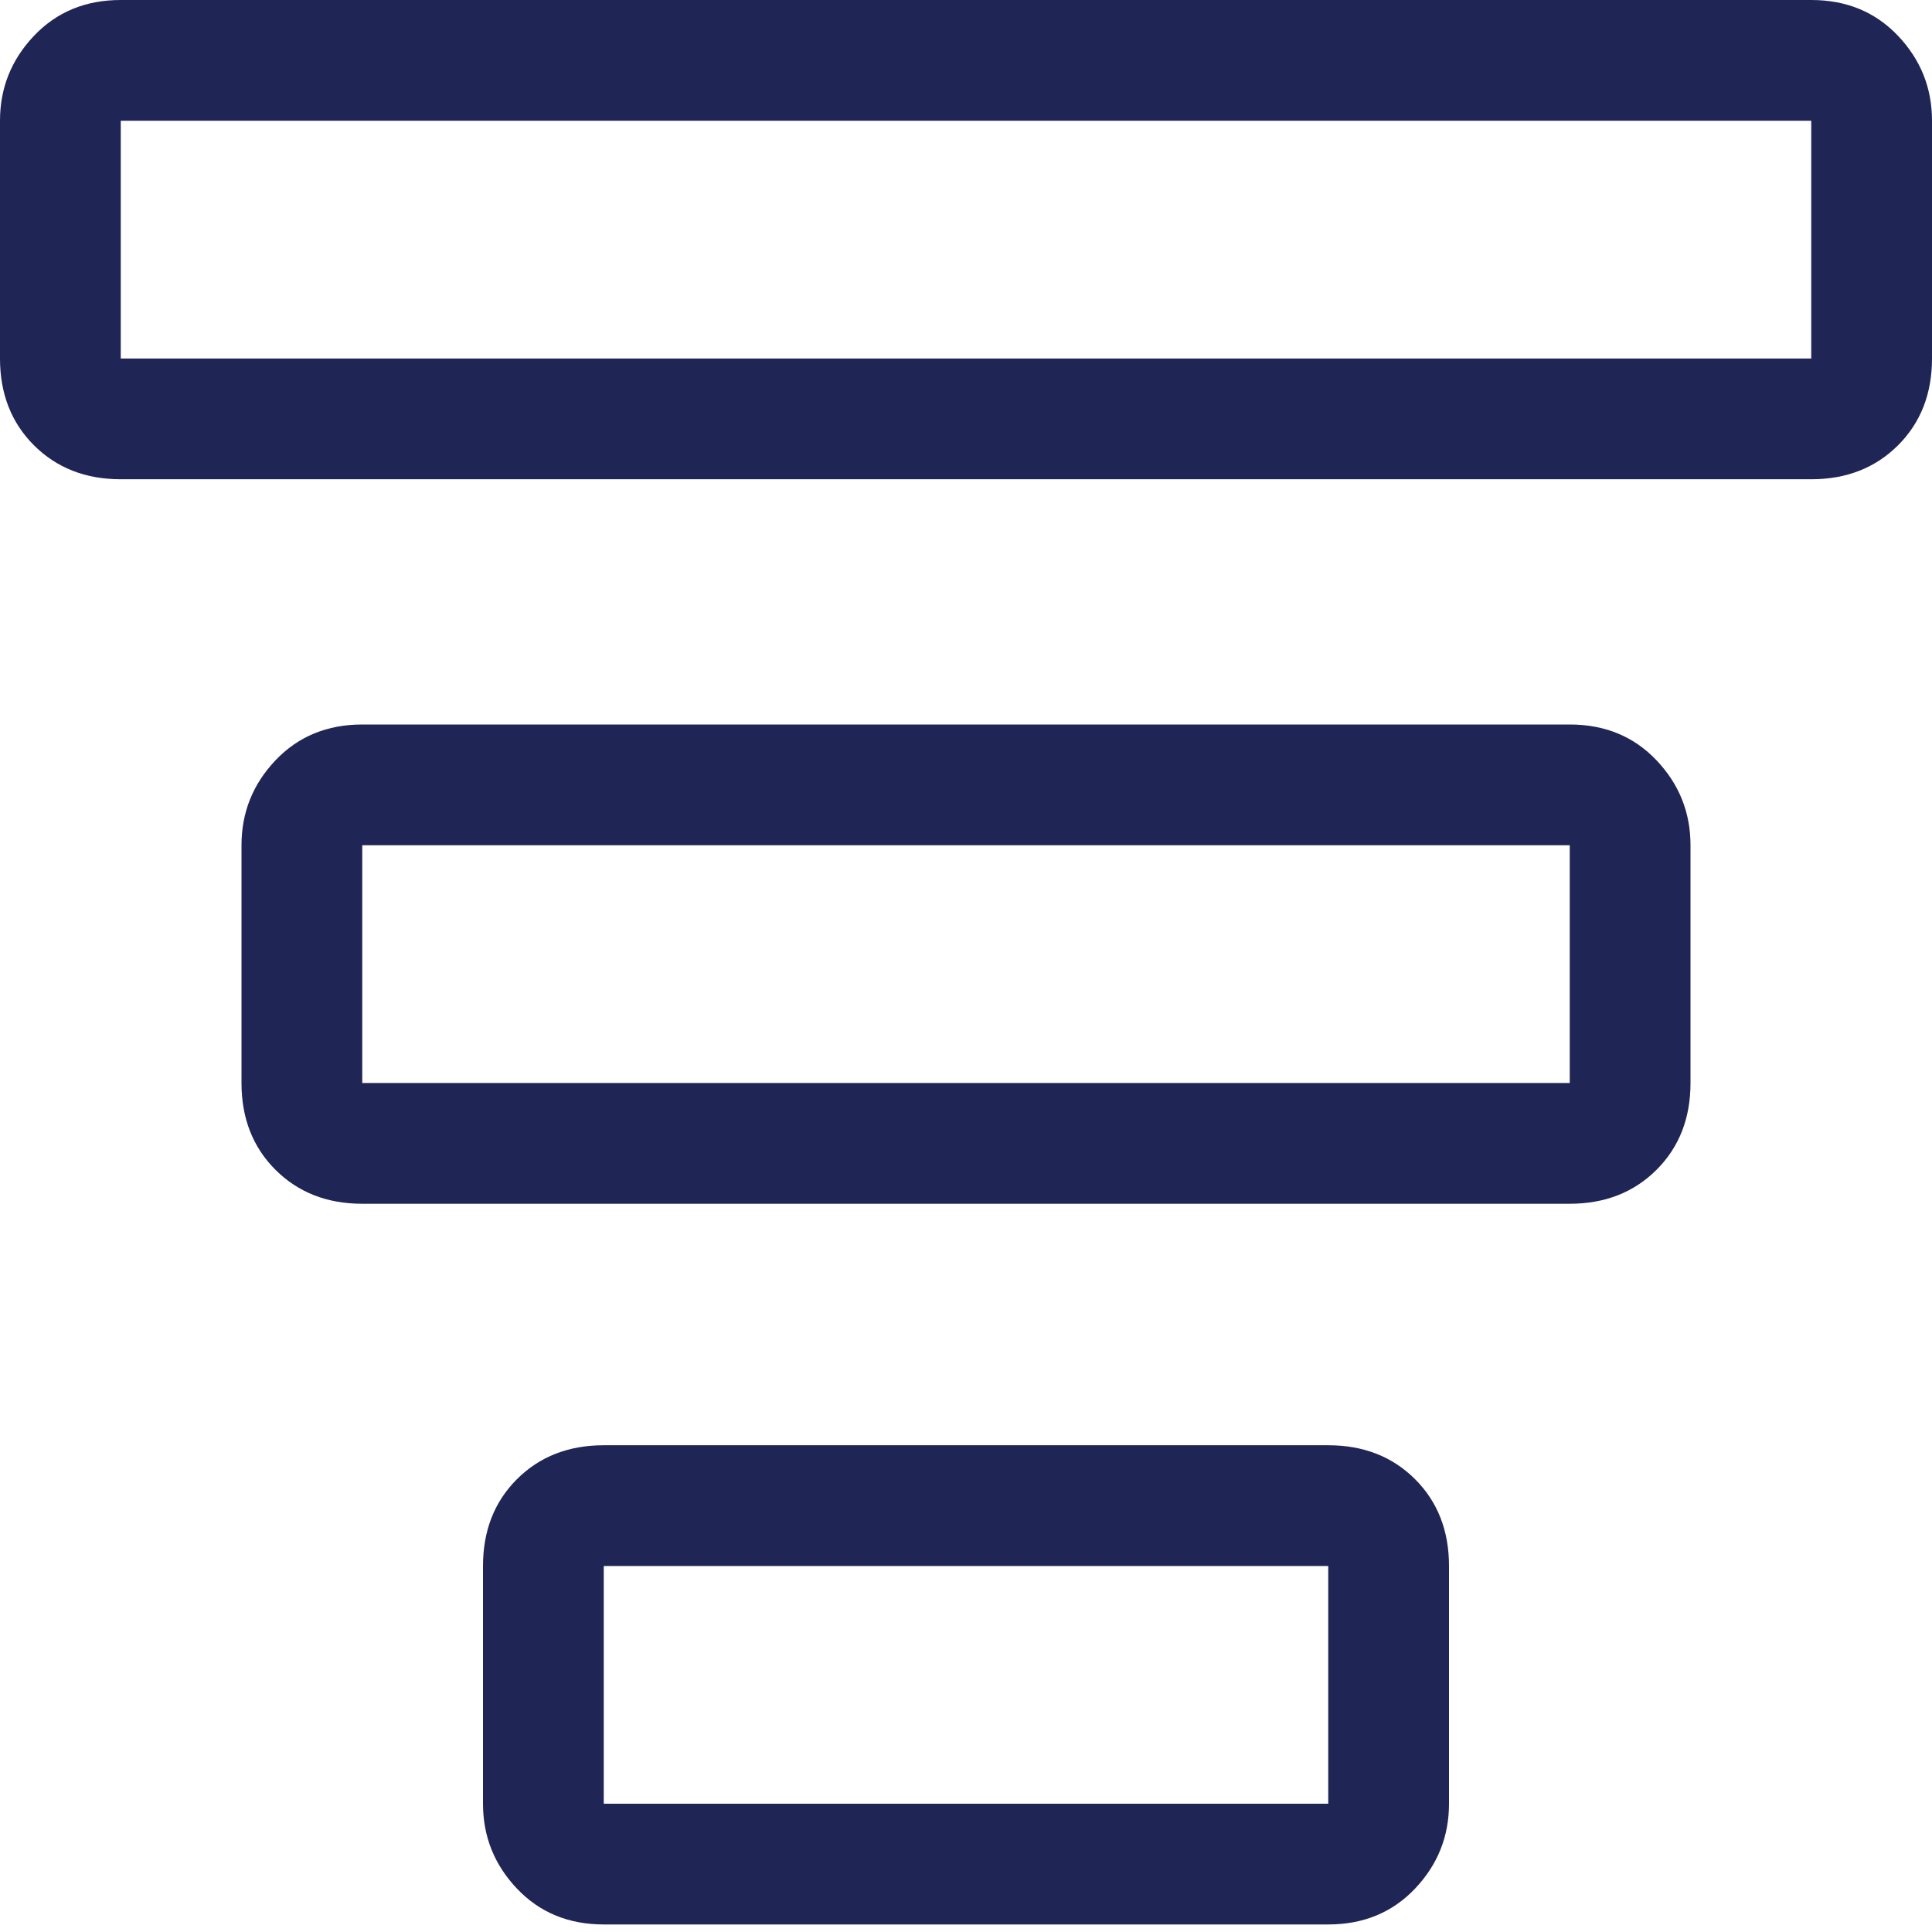
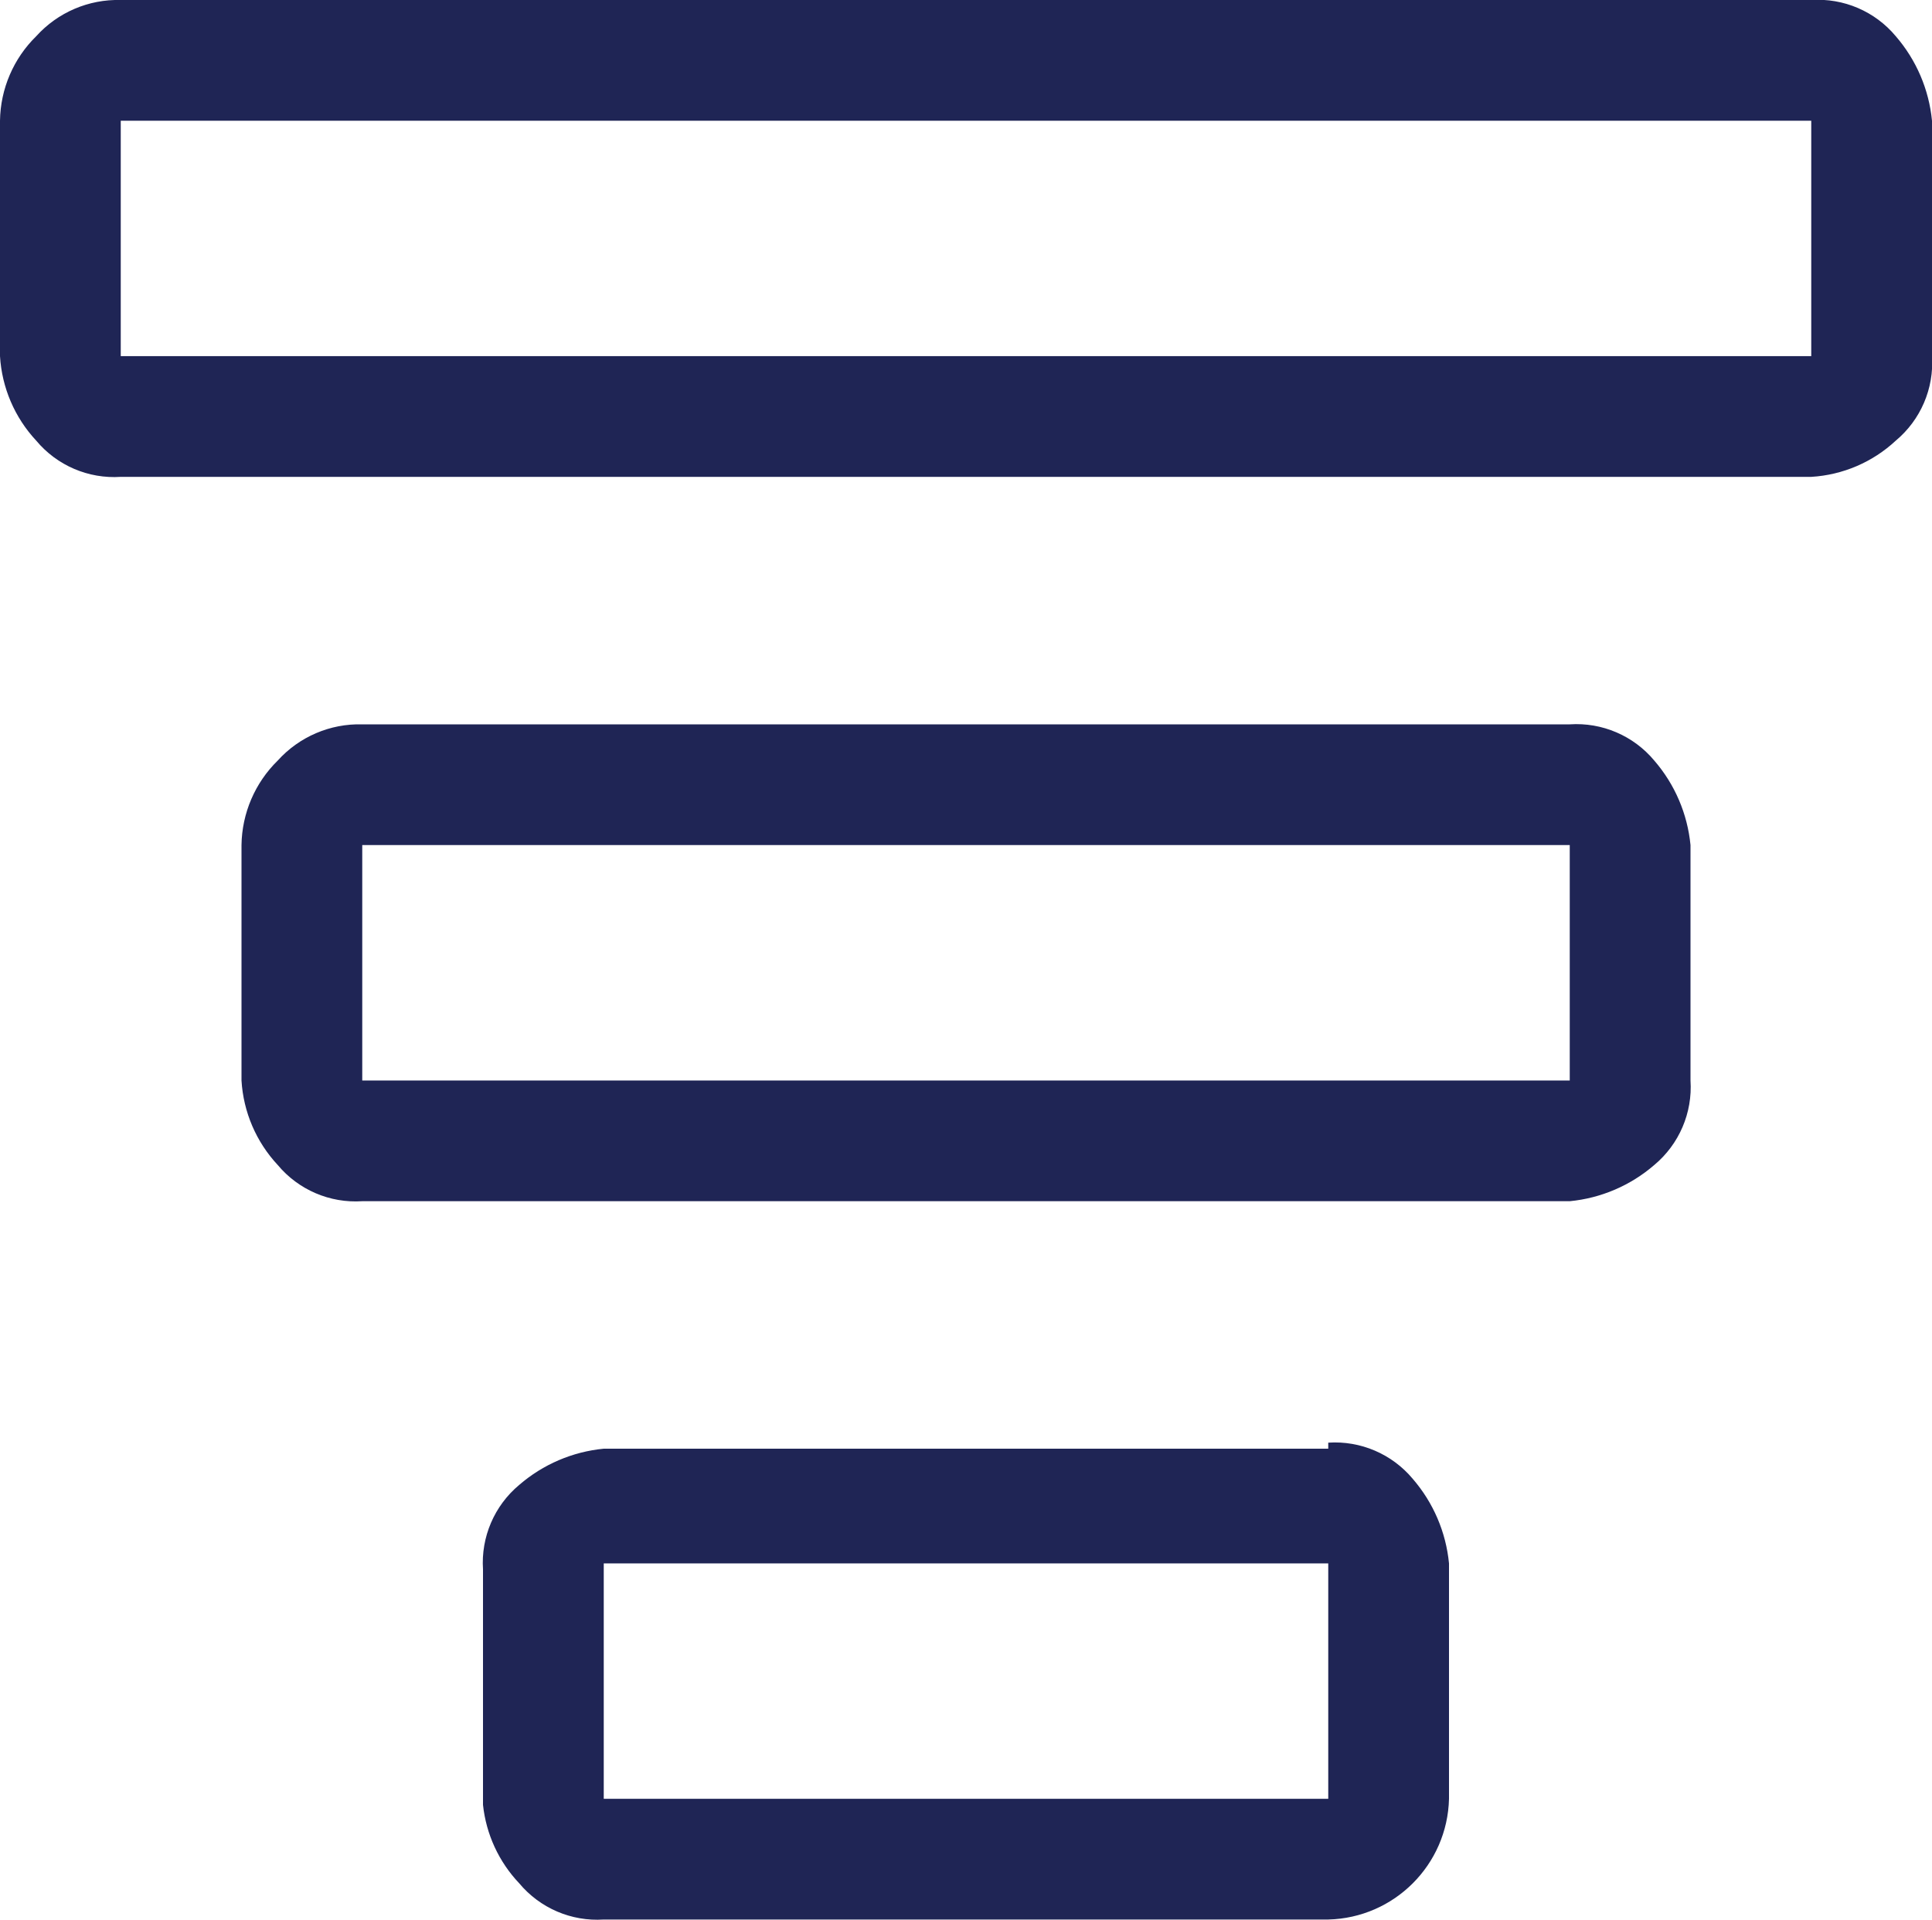
- <svg xmlns="http://www.w3.org/2000/svg" width="32px" height="32px" viewBox="0 0 32 32" version="1.1">
-   <defs />
-   <g id="Symbols" stroke="none" stroke-width="1" fill="none" fill-rule="evenodd">
-     <g id="Icon/product/CRM/Sales-Automation" fill="#1F2555">
-       <path d="M30,2 L2,2 L2,5.938 L30,5.938 L30,2 Z M30,0 C30.583,0 31.062,0.198 31.438,0.594 C31.813,0.99 32,1.458 32,2 L32,5.938 C32,6.521 31.813,7 31.438,7.375 C31.062,7.75 30.583,7.938 30,7.938 L2,7.938 C1.417,7.938 0.938,7.75 0.562,7.375 C0.187,7 0,6.521 0,5.938 L0,2 C0,1.458 0.187,0.99 0.562,0.594 C0.938,0.198 1.417,0 2,0 L30,0 Z M26,14 L6,14 L6,17.938 L26,17.938 L26,14 Z M26,12 C26.583,12 27.062,12.198 27.438,12.594 C27.813,12.99 28,13.458 28,14 L28,17.938 C28,18.521 27.813,19 27.438,19.375 C27.062,19.75 26.583,19.938 26,19.938 L6,19.938 C5.417,19.938 4.938,19.75 4.562,19.375 C4.187,19 4,18.521 4,17.938 L4,14 C4,13.458 4.187,12.99 4.562,12.594 C4.938,12.198 5.417,12 6,12 L26,12 Z M22,25.938 L10,25.938 L10,29.875 L22,29.875 L22,25.938 Z M22,23.938 C22.583,23.938 23.062,24.125 23.438,24.5 C23.813,24.875 24,25.354 24,25.938 L24,29.875 C24,30.417 23.813,30.885 23.438,31.281 C23.062,31.677 22.583,31.875 22,31.875 L10,31.875 C9.417,31.875 8.938,31.677 8.562,31.281 C8.187,30.885 8,30.417 8,29.875 L8,25.938 C8,25.354 8.187,24.875 8.562,24.5 C8.938,24.125 9.417,23.938 10,23.938 L22,23.938 Z" id="" />
-     </g>
-   </g>
+ <svg xmlns="http://www.w3.org/2000/svg" id="b6ee4272-1dd7-4151-80d2-1f9bd915715e" data-name="Layer 1" viewBox="0 0 32 31.8">
+   <path d="M30,2H2V5.9H30Zm0-2a1.68,1.68,0,0,1,1.4.6A2.51,2.51,0,0,1,32,2V5.9a1.68,1.68,0,0,1-.6,1.4,2.25,2.25,0,0,1-1.4.6H2A1.68,1.68,0,0,1,.6,7.3,2.25,2.25,0,0,1,0,5.9V2A2,2,0,0,1,.6.6,1.82,1.82,0,0,1,2,0ZM26,14H6v3.9H26Zm0-2a1.68,1.68,0,0,1,1.4.6A2.51,2.51,0,0,1,28,14v3.9a1.68,1.68,0,0,1-.6,1.4,2.51,2.51,0,0,1-1.4.6H6a1.68,1.68,0,0,1-1.4-.6A2.25,2.25,0,0,1,4,17.9V14a2,2,0,0,1,.6-1.4A1.82,1.82,0,0,1,6,12ZM22,25.9H10v3.9H22Zm0-2a1.68,1.68,0,0,1,1.4.6,2.51,2.51,0,0,1,.6,1.4v3.9a2.05,2.05,0,0,1-2,2H10a1.68,1.68,0,0,1-1.4-.6A2.23,2.23,0,0,1,8,29.9V26a1.68,1.68,0,0,1,.6-1.4A2.51,2.51,0,0,1,10,24H22Z" fill="#1f2555" fill-rule="evenodd" />
</svg>
